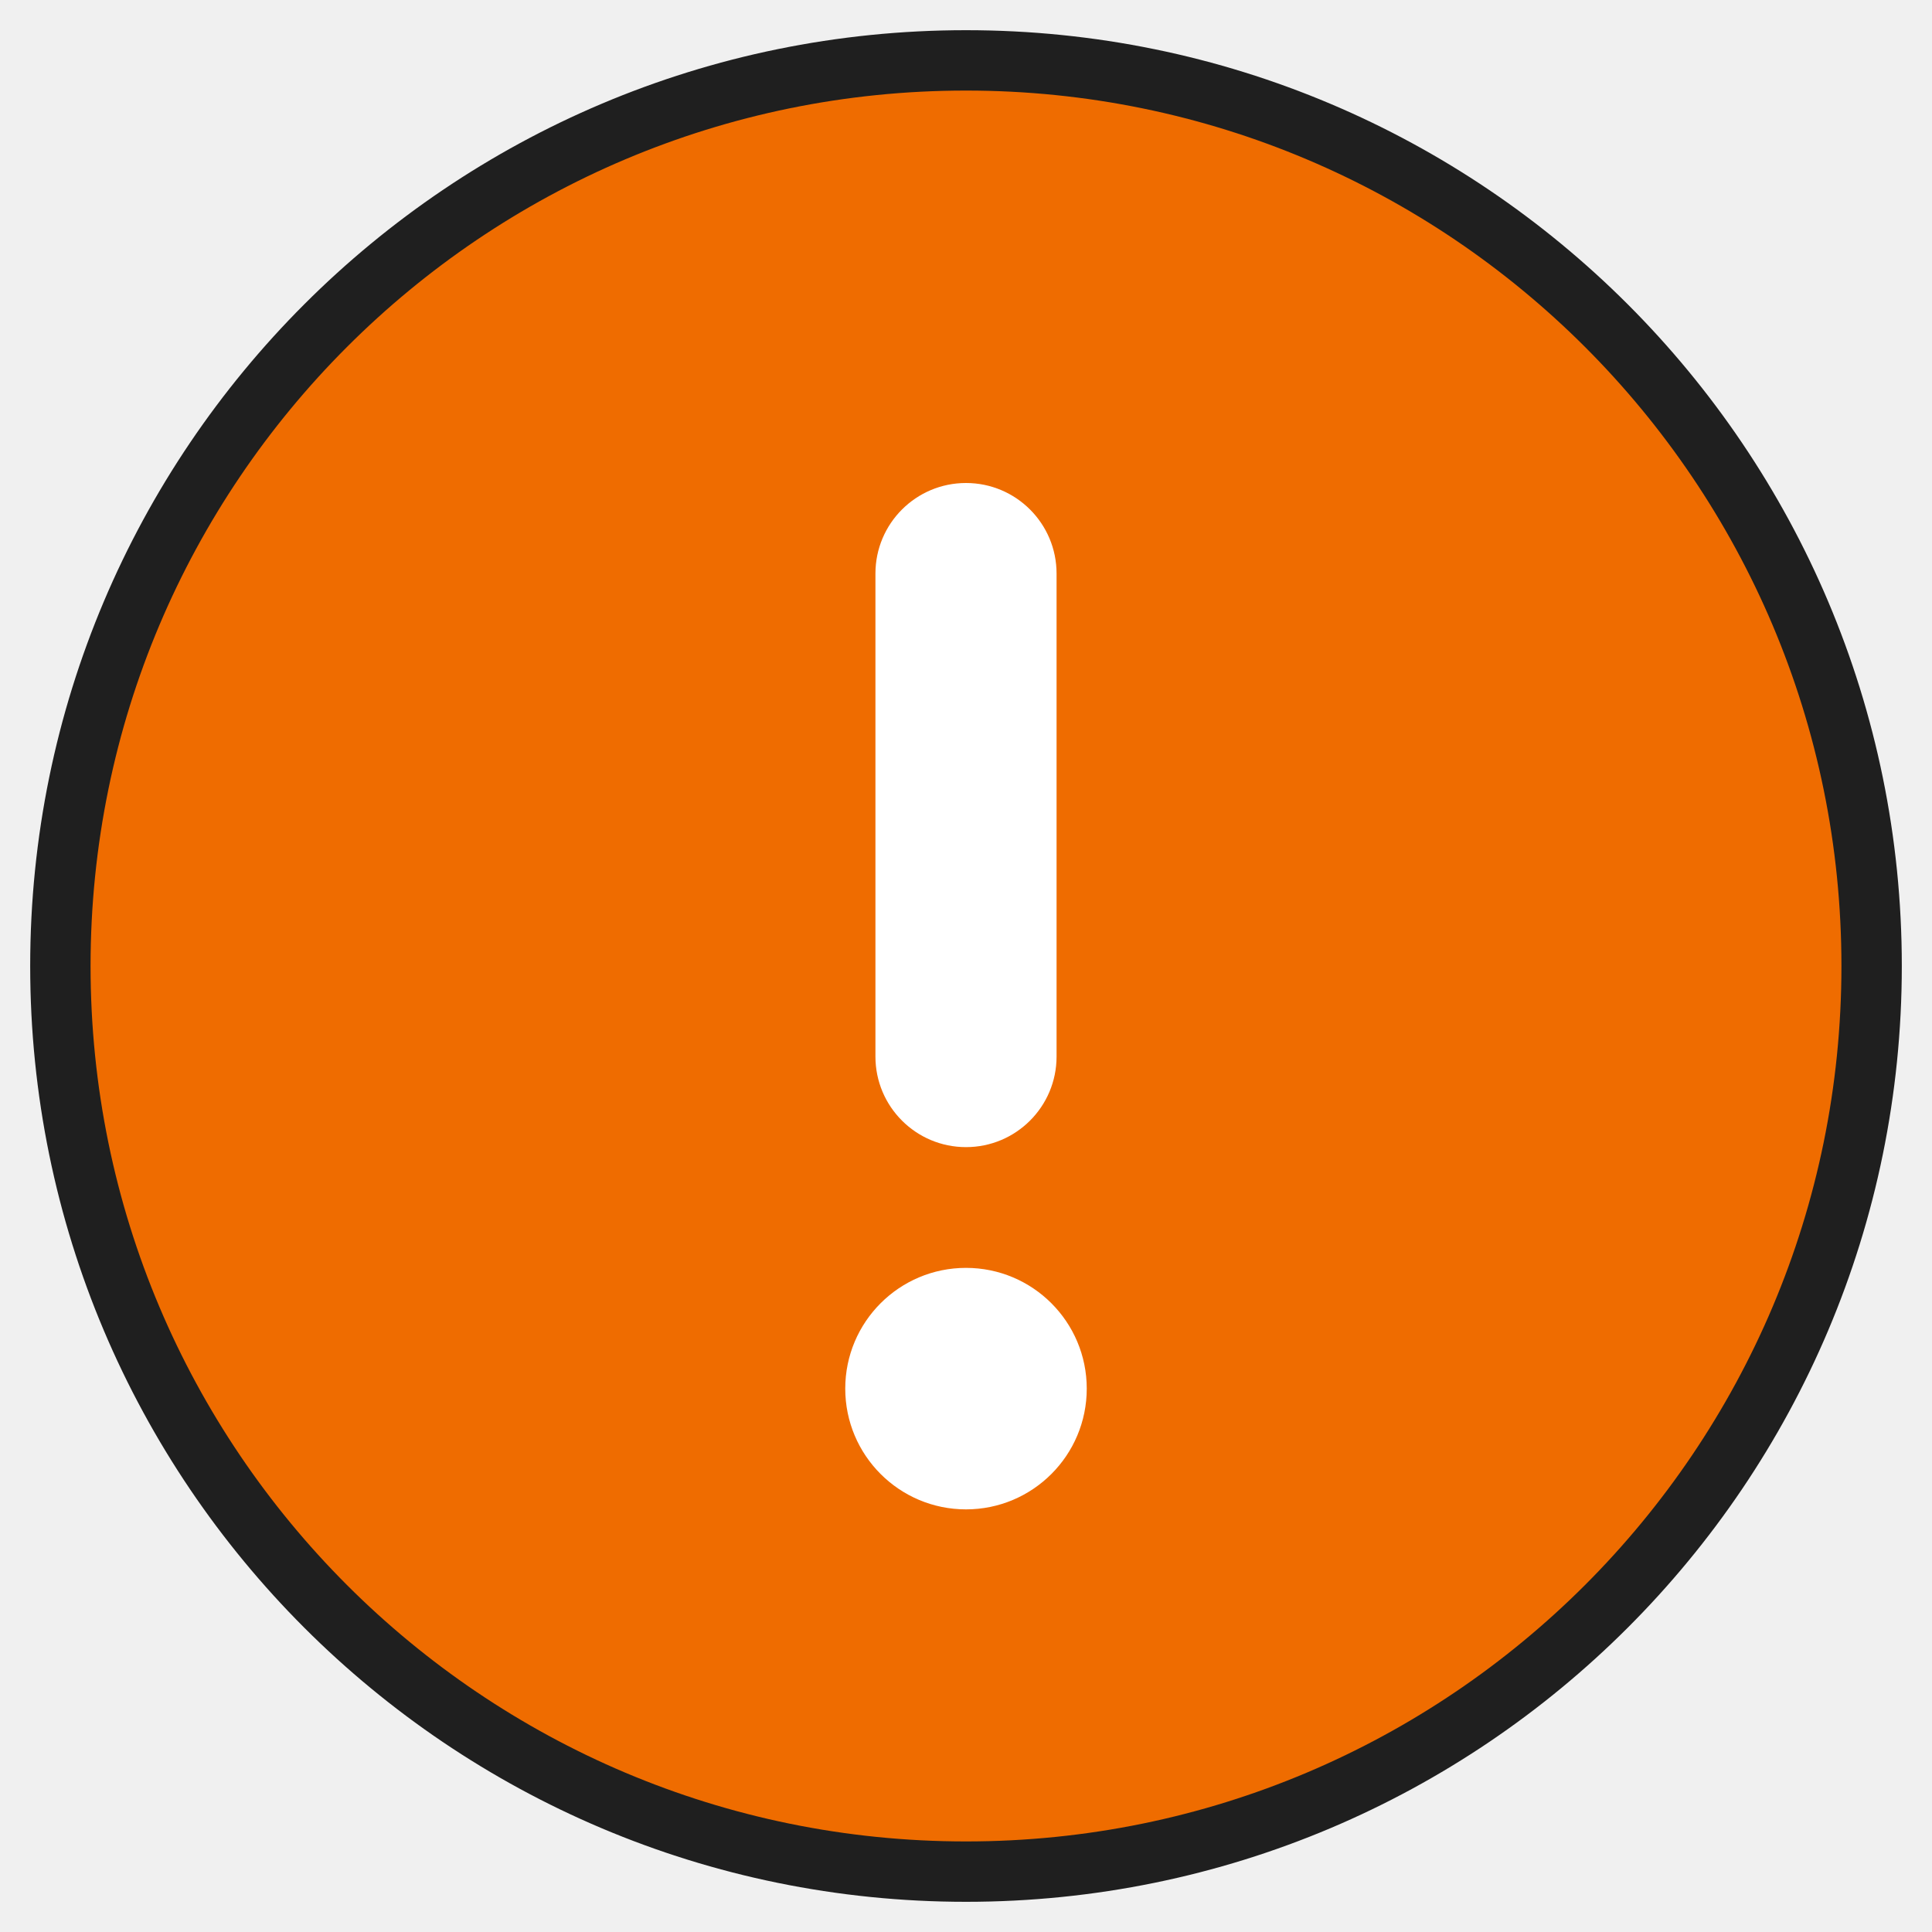
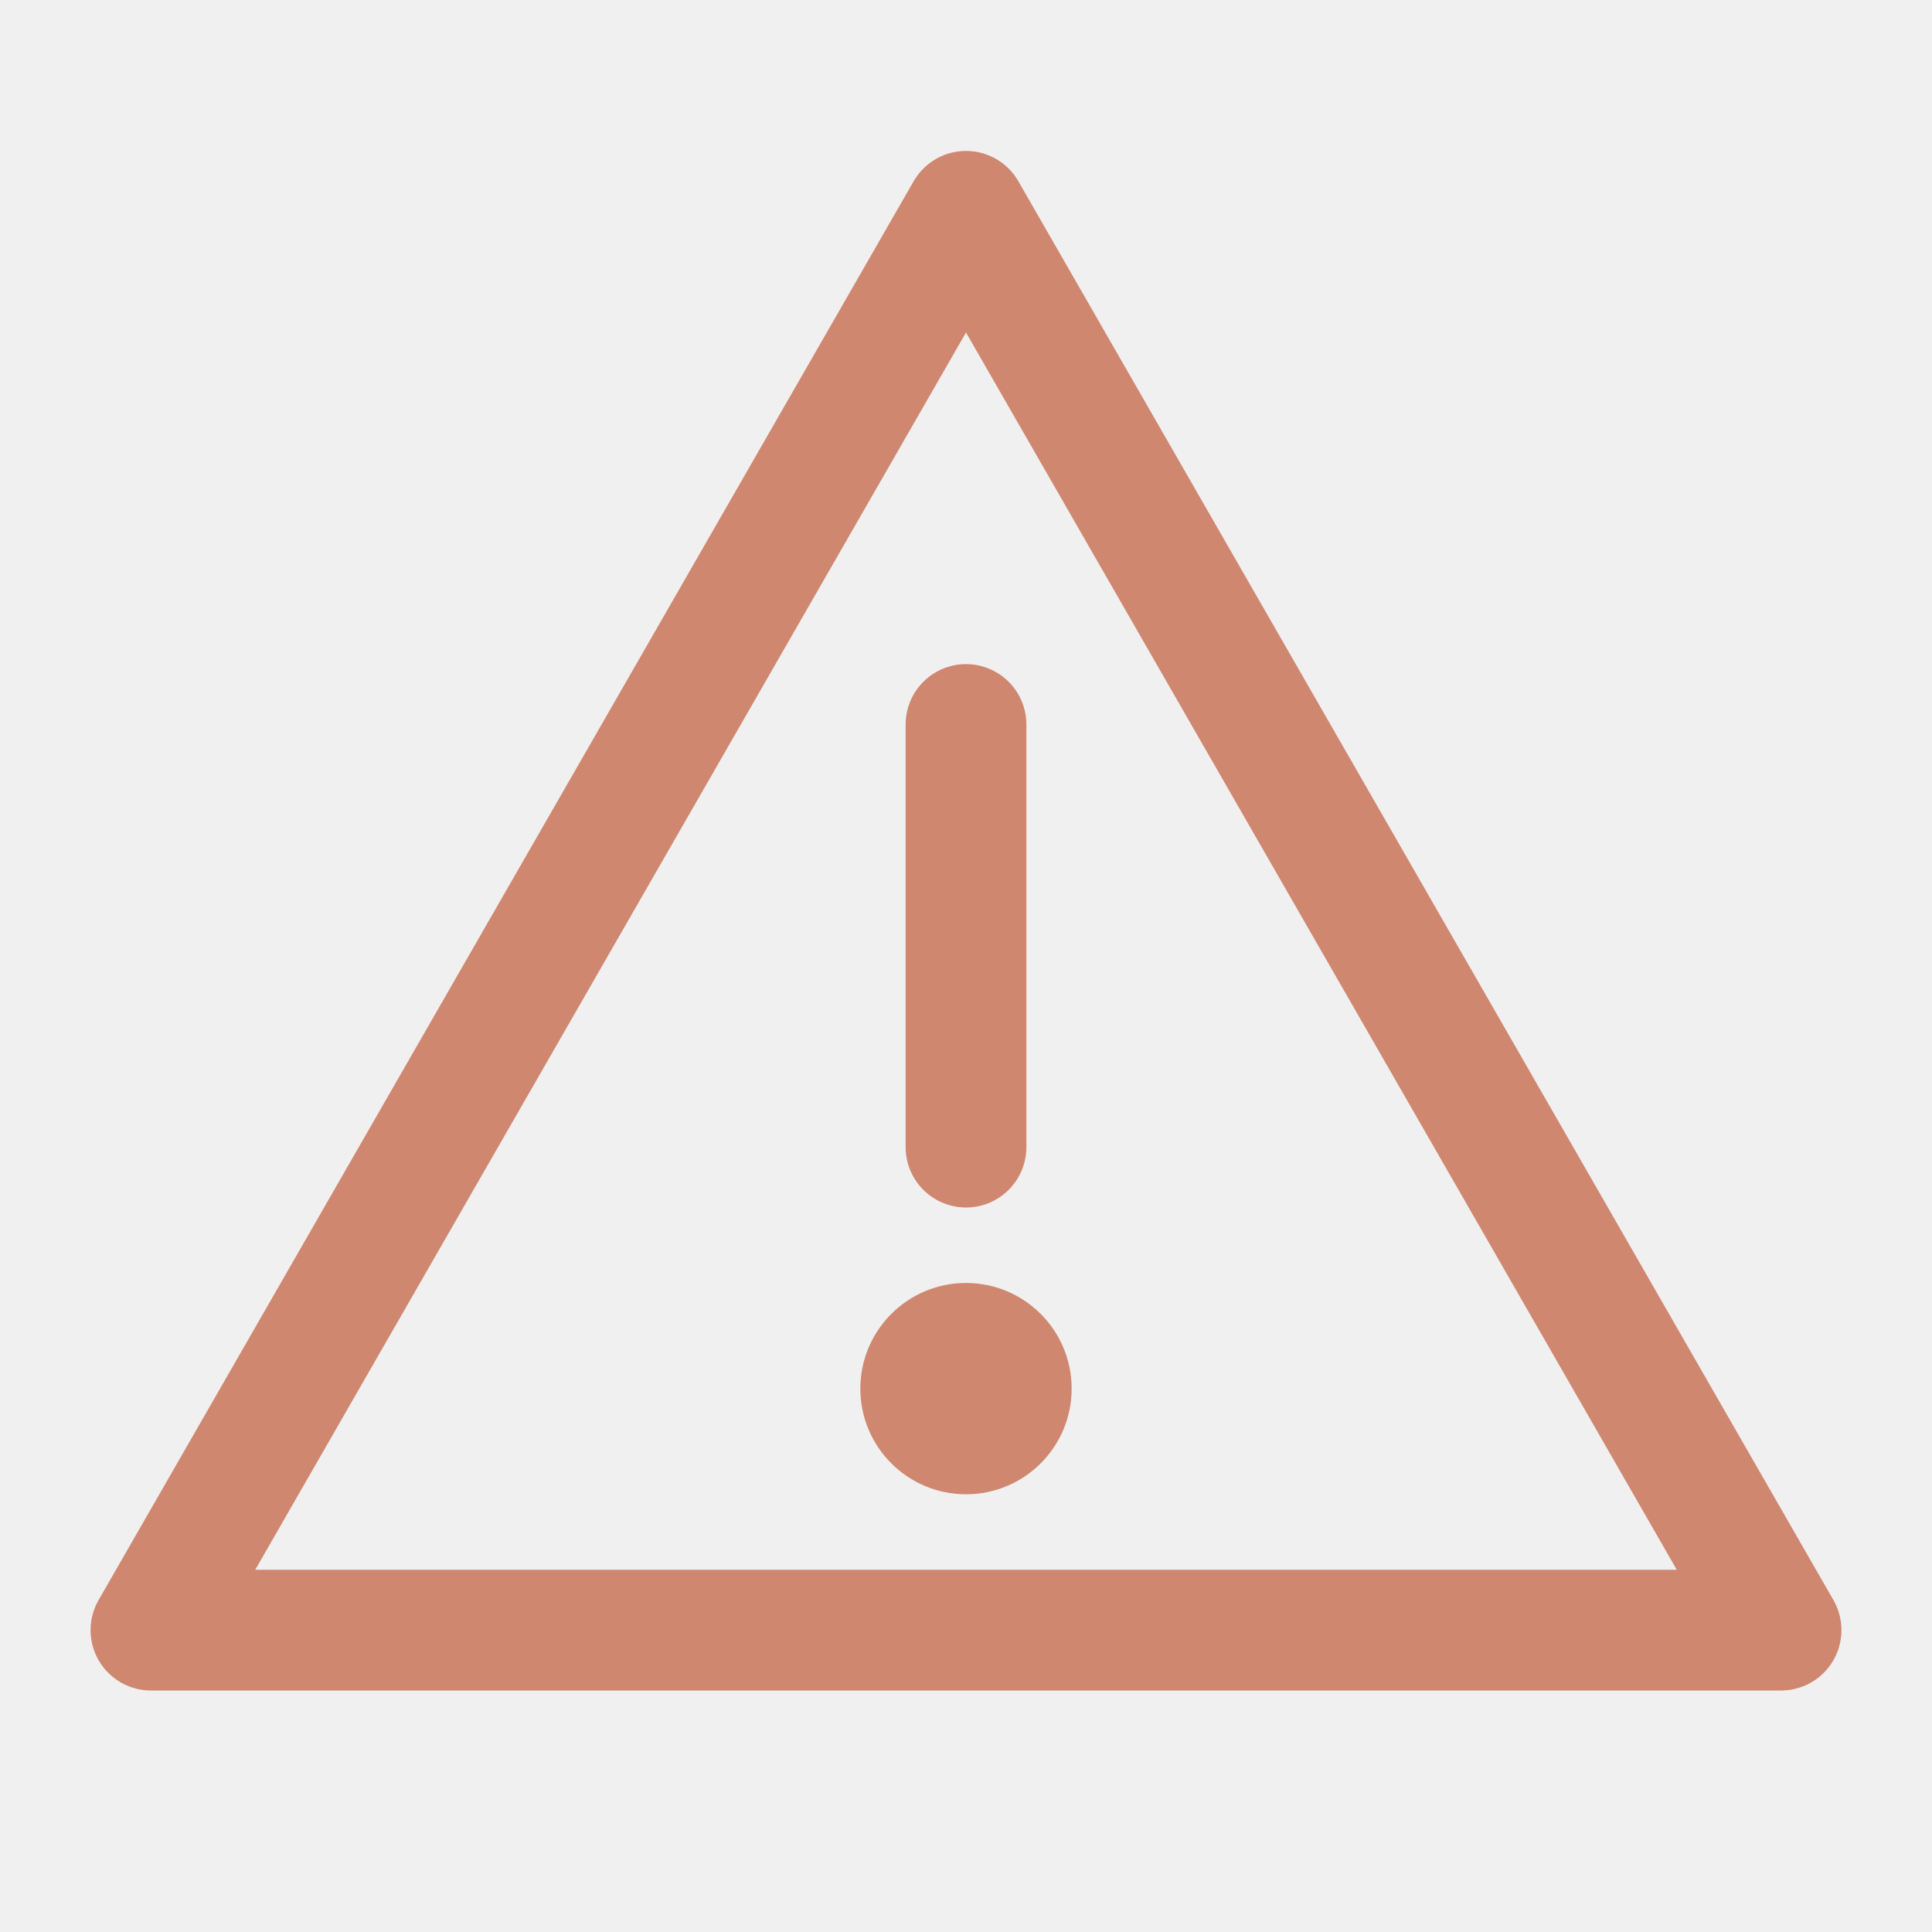
<svg xmlns="http://www.w3.org/2000/svg" width="64" height="64" viewBox="0 0 64 64">
-   <circle cx="32" cy="32" r="30" fill="#ef6c00" stroke="#1f1f1f" stroke-width="2" />
-   <rect x="29" y="16" width="6" height="22" rx="3" fill="#fff" />
-   <circle cx="32" cy="46" r="4" fill="#fff" />
+   <path d="M32 7L59 54H5Z" stroke="#D08770" fill="none" stroke-width="4" stroke-linecap="round" stroke-linejoin="round" />
+   <path d="M32 24v14" stroke="#D08770" fill="none" stroke-width="4" stroke-linecap="round" stroke-linejoin="round" />
+   <circle cx="32" cy="46" r="3.5" fill="#D08770" />
</svg>
